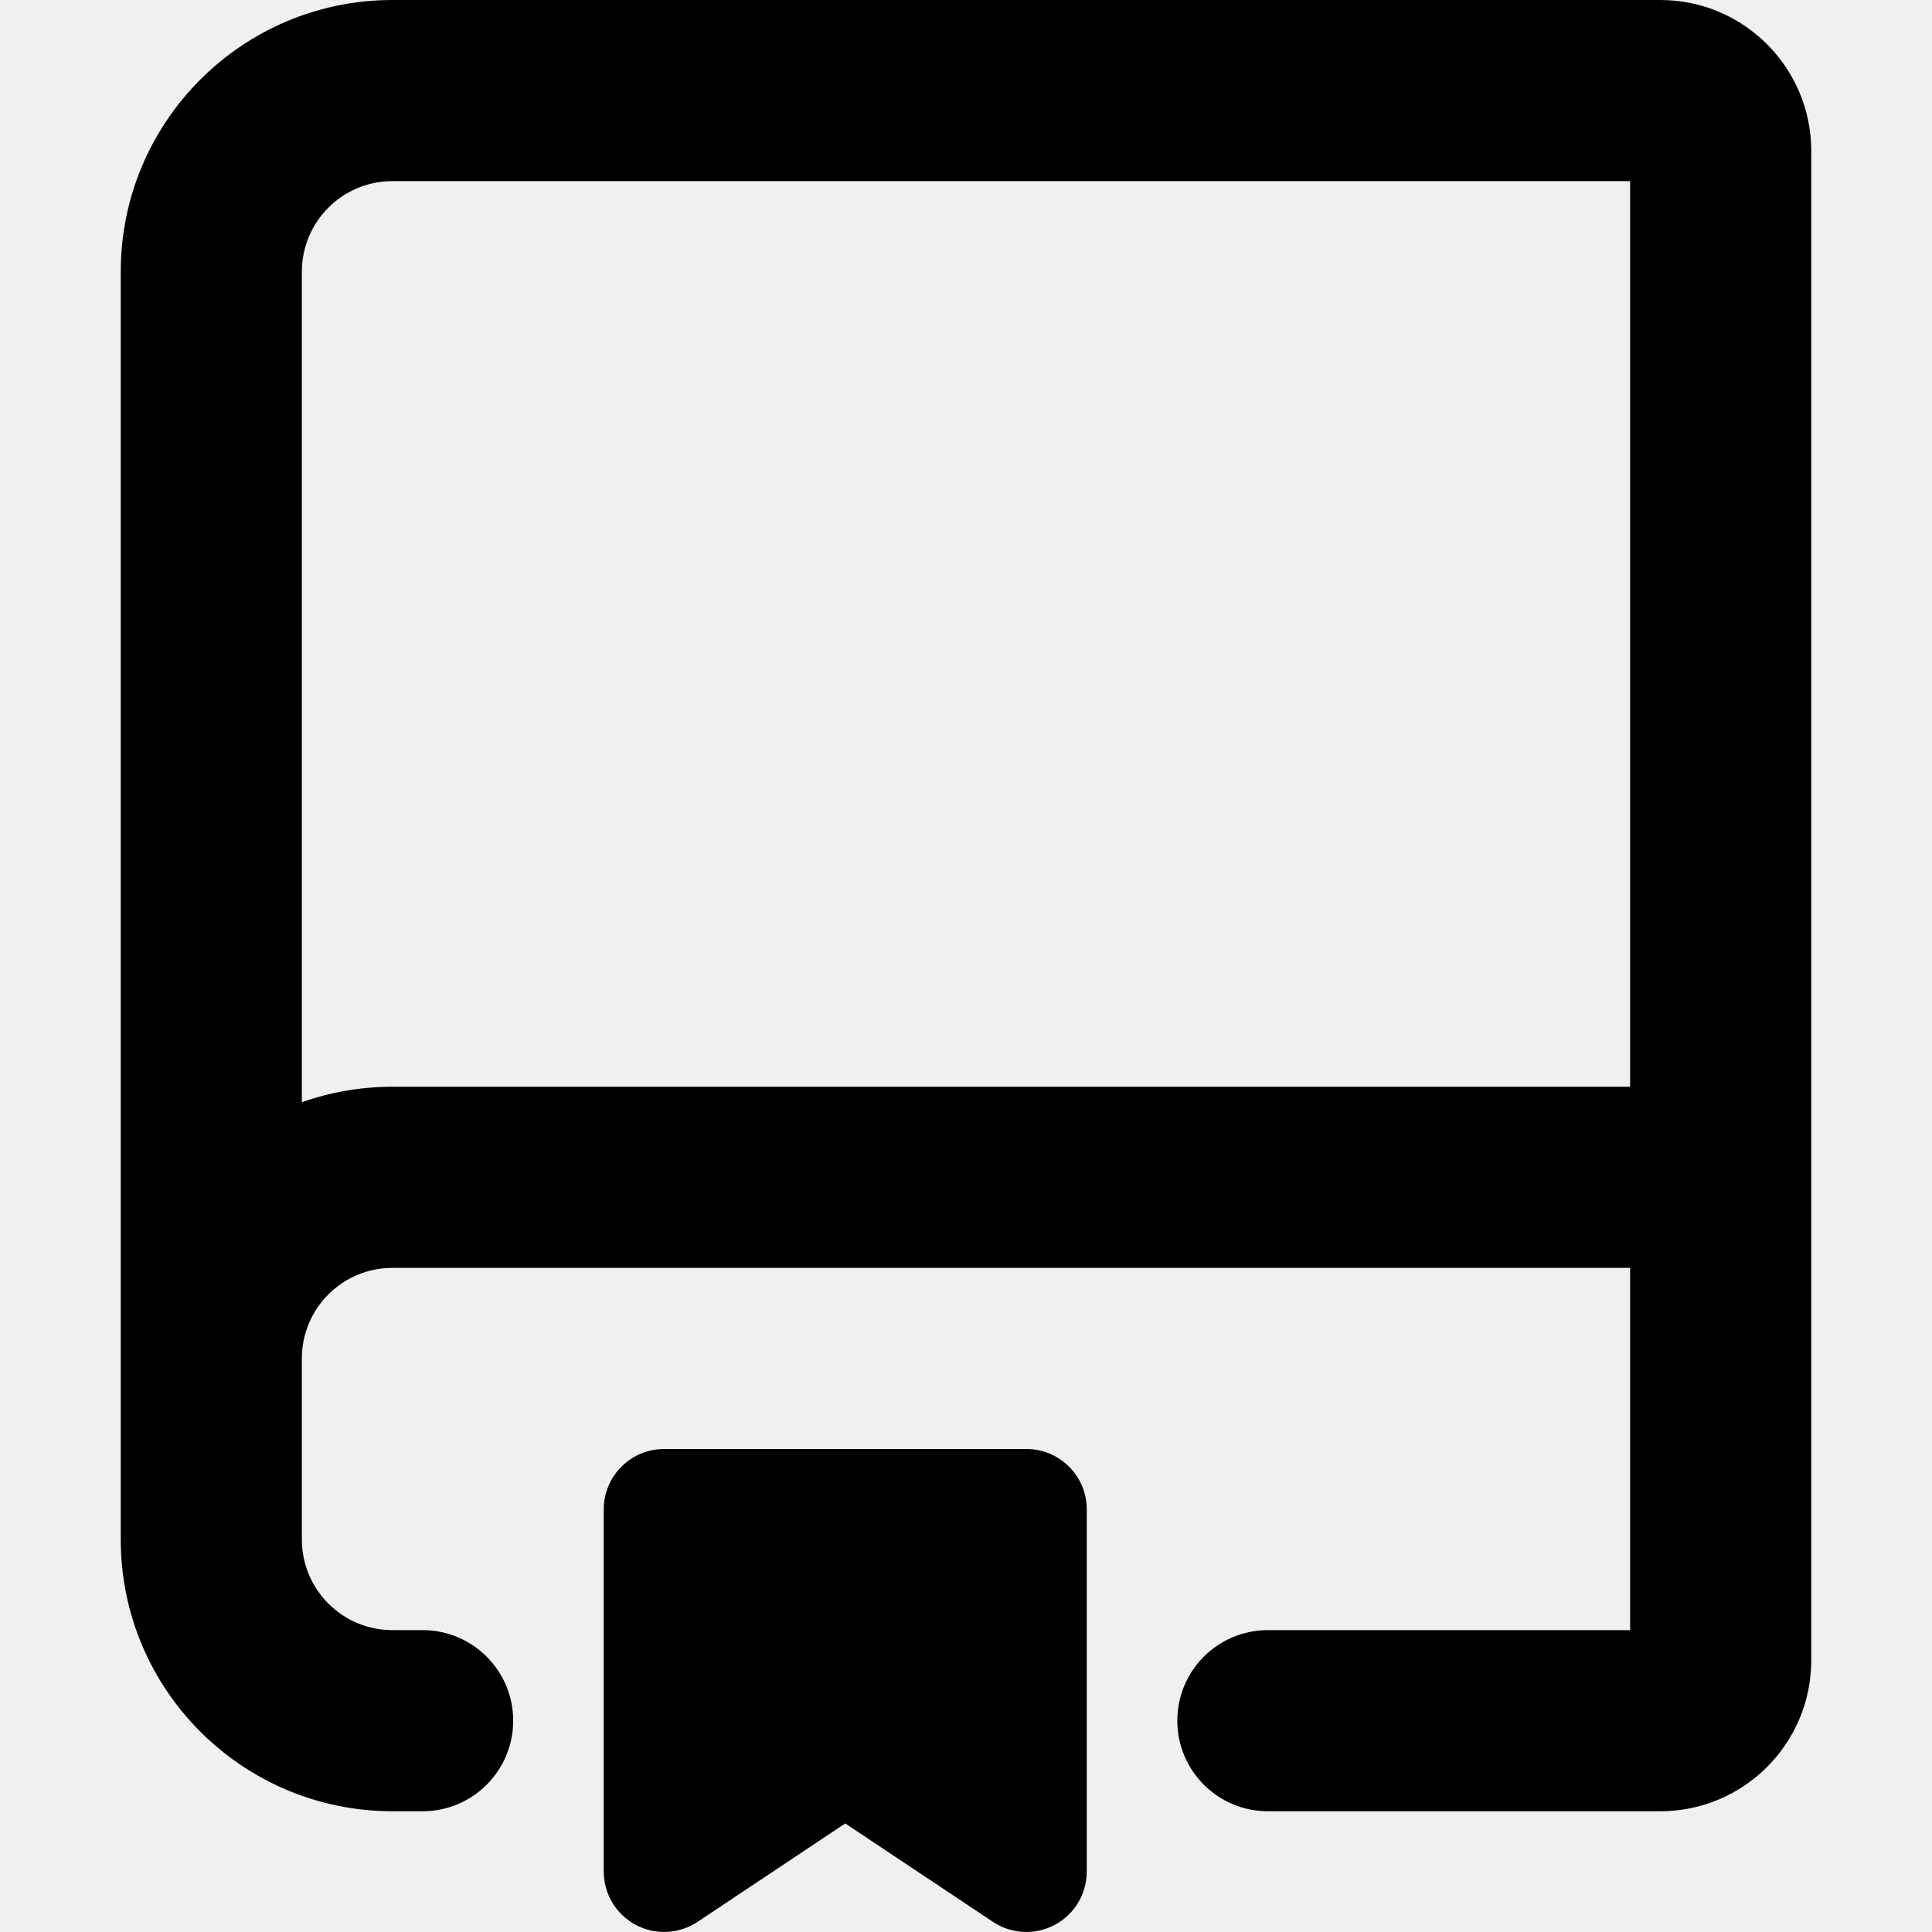
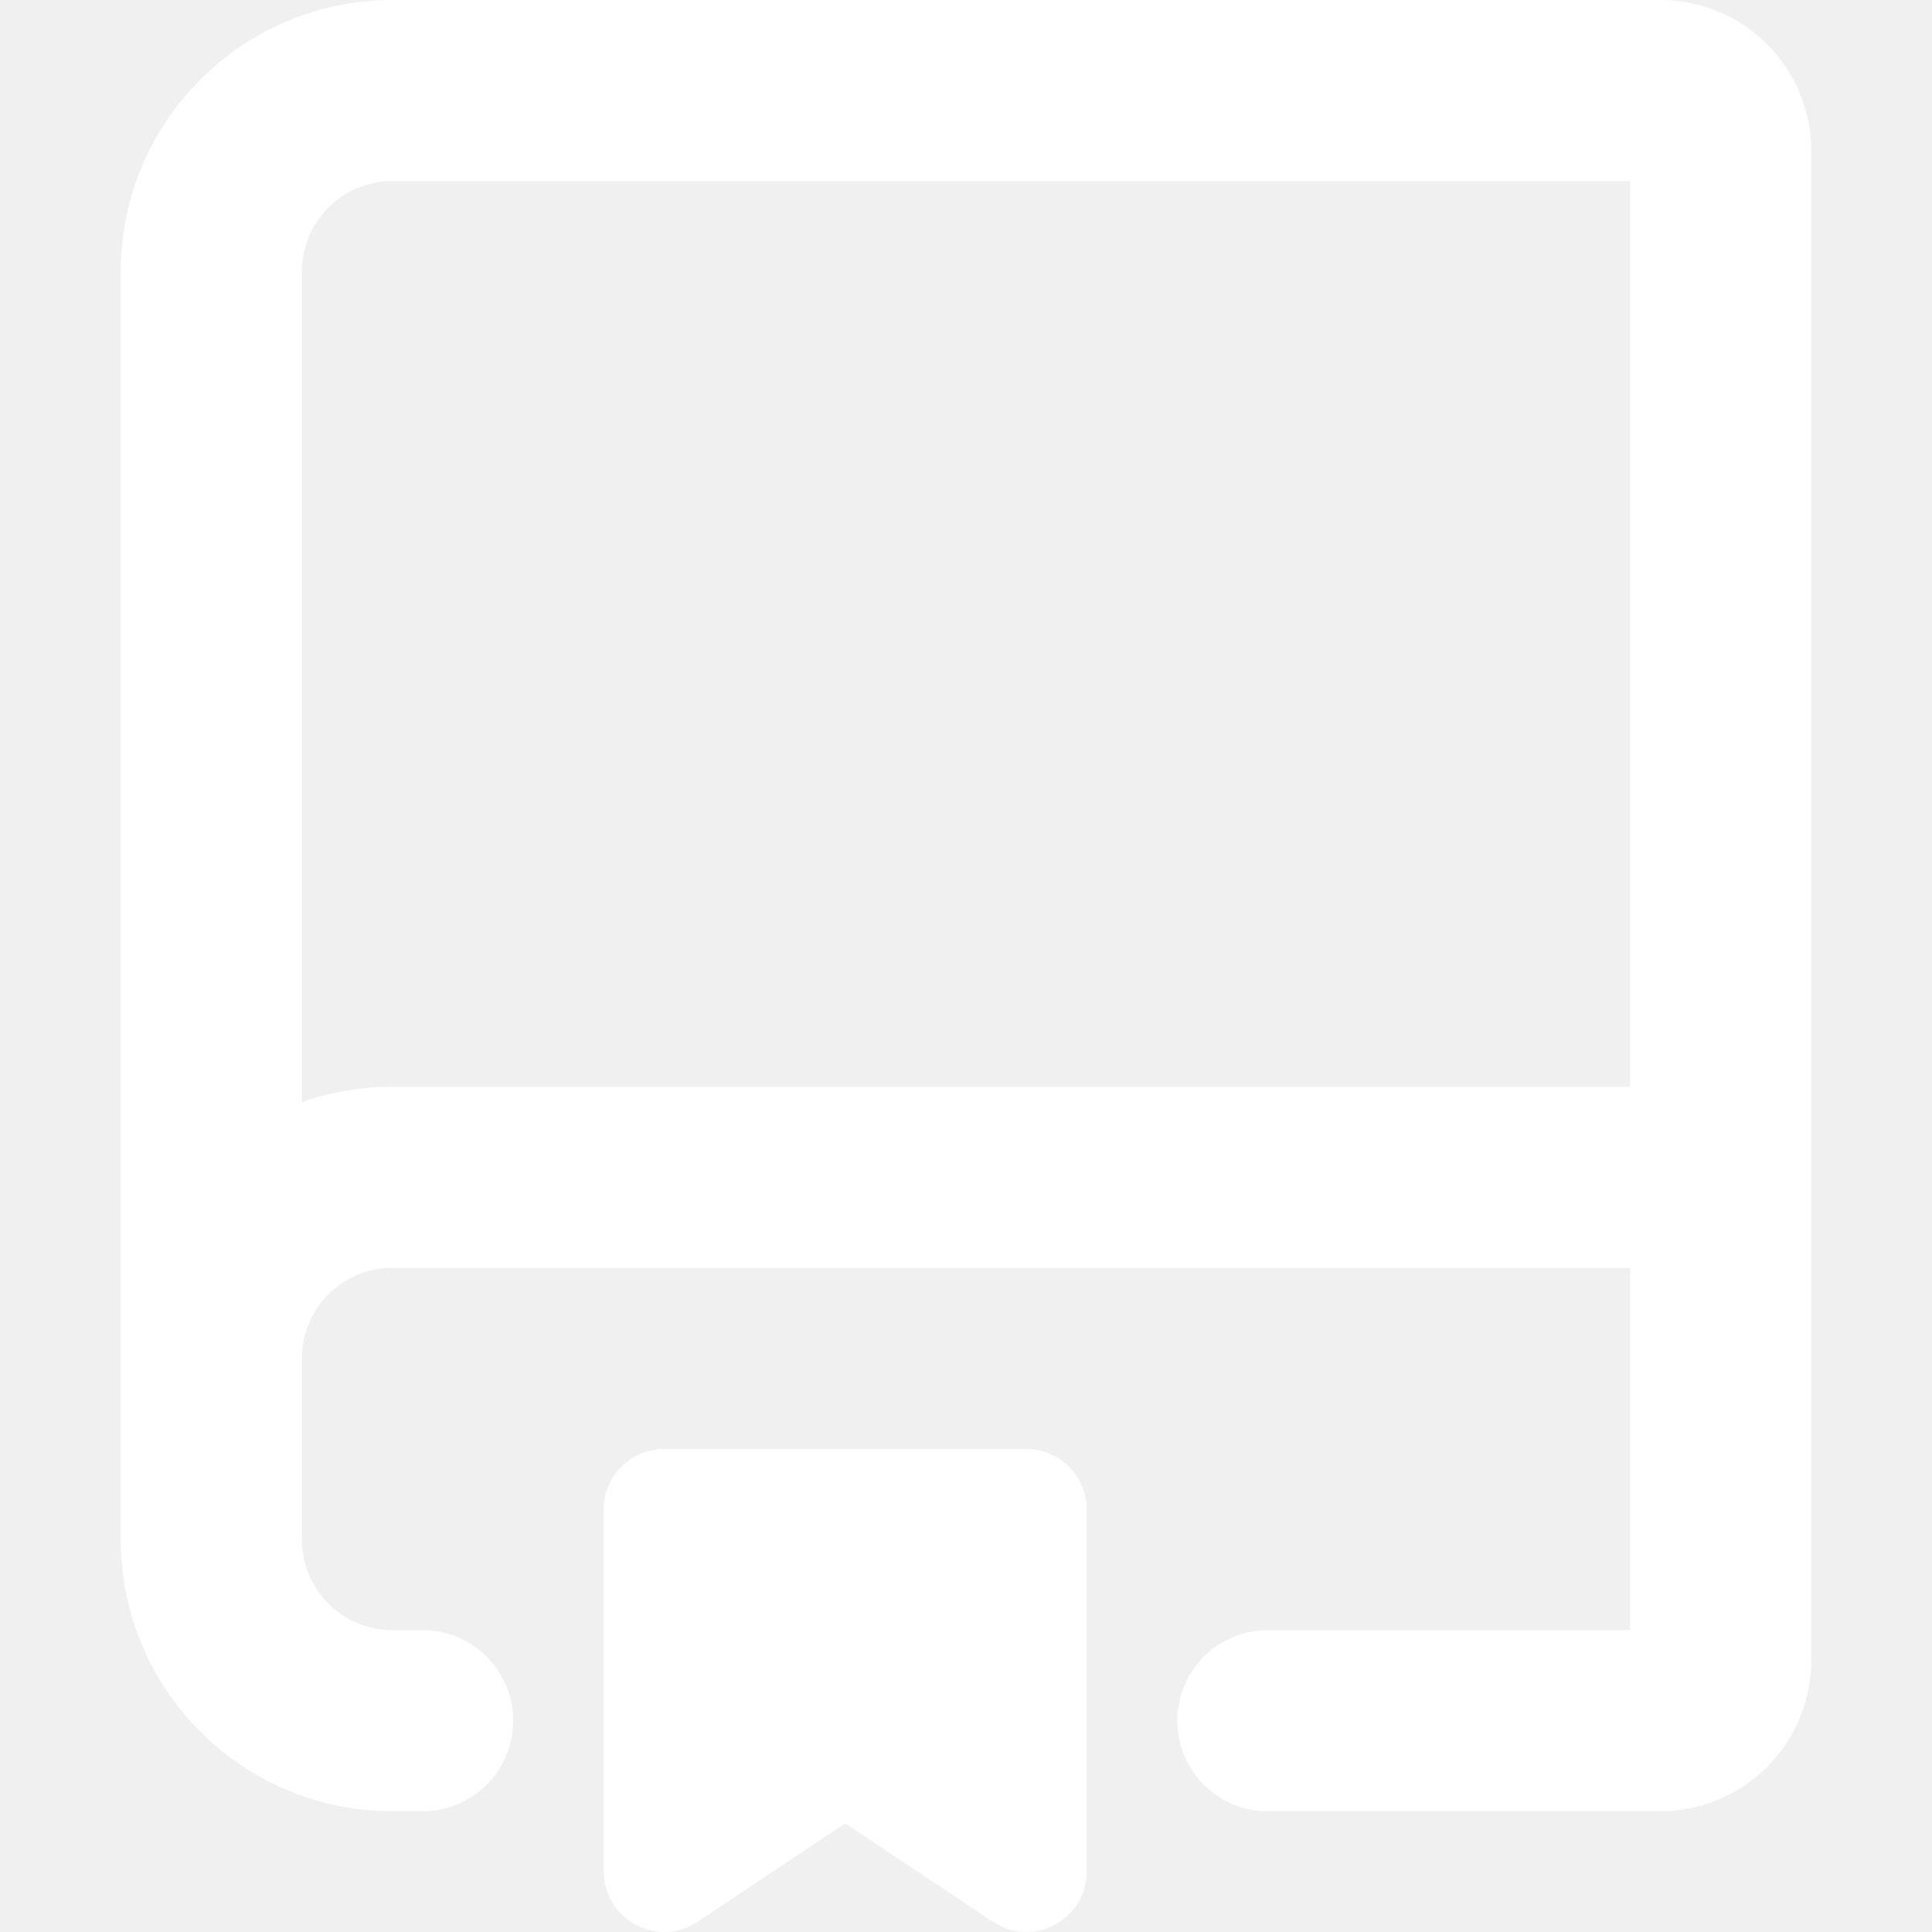
<svg xmlns="http://www.w3.org/2000/svg" width="800px" height="800px" viewBox="0 0 16 16" fill="none">
-   <g fill="#000000">
+   <g fill="#fff">
    <path fill-rule="evenodd" d="M3.25 0A2.25 2.25 0 001 2.25v10.5A2.25 2.25 0 003.25 15h.25a.75.75 0 000-1.5h-.25a.75.75 0 01-.75-.75v-1.5a.75.75 0 01.75-.75H13.5v3h-3a.75.75 0 000 1.5h3.25c.69 0 1.25-.56 1.25-1.25V1.25C15 .56 14.44 0 13.75 0H3.25zM13.5 9V1.5H3.25a.75.75 0 00-.75.75v6.878c.235-.083.487-.128.75-.128H13.5z" clip-rule="evenodd" />
    <path d="M5.5 12a.5.5 0 00-.5.5v3a.5.5 0 00.777.416L7 15.101l1.223.815A.5.5 0 009 15.5v-3a.5.5 0 00-.5-.5h-3z" />
  </g>
</svg>
